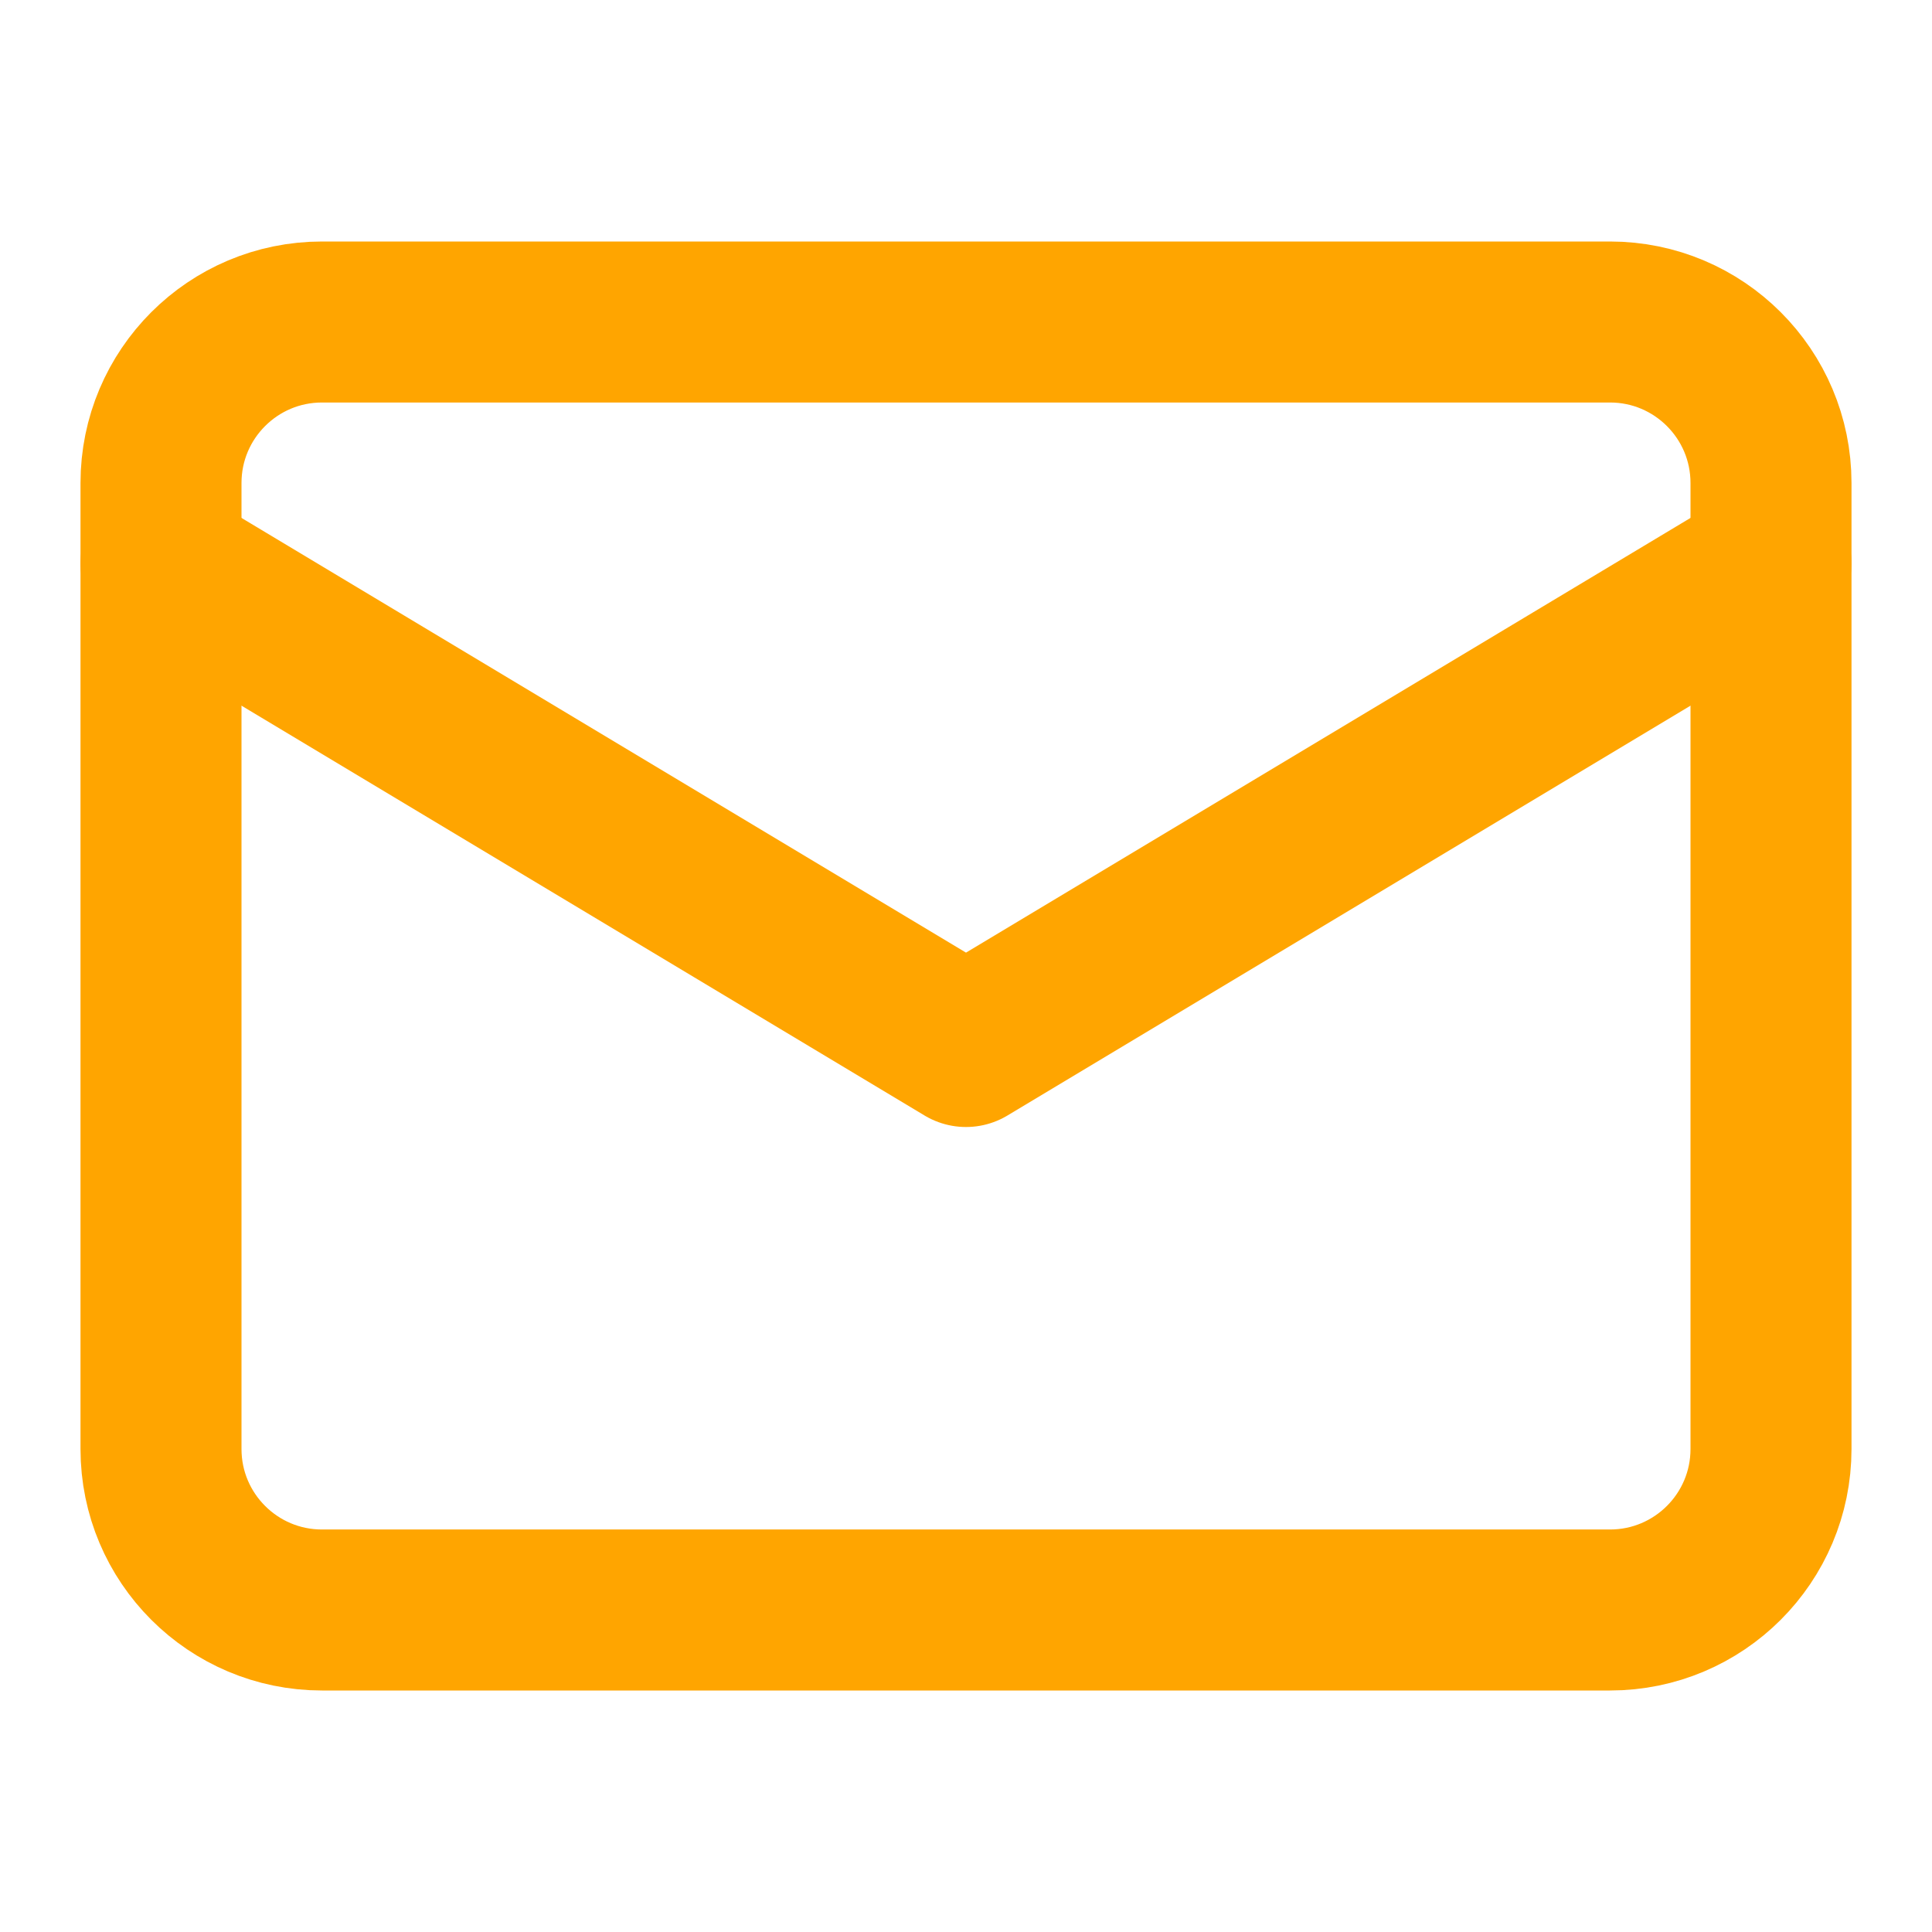
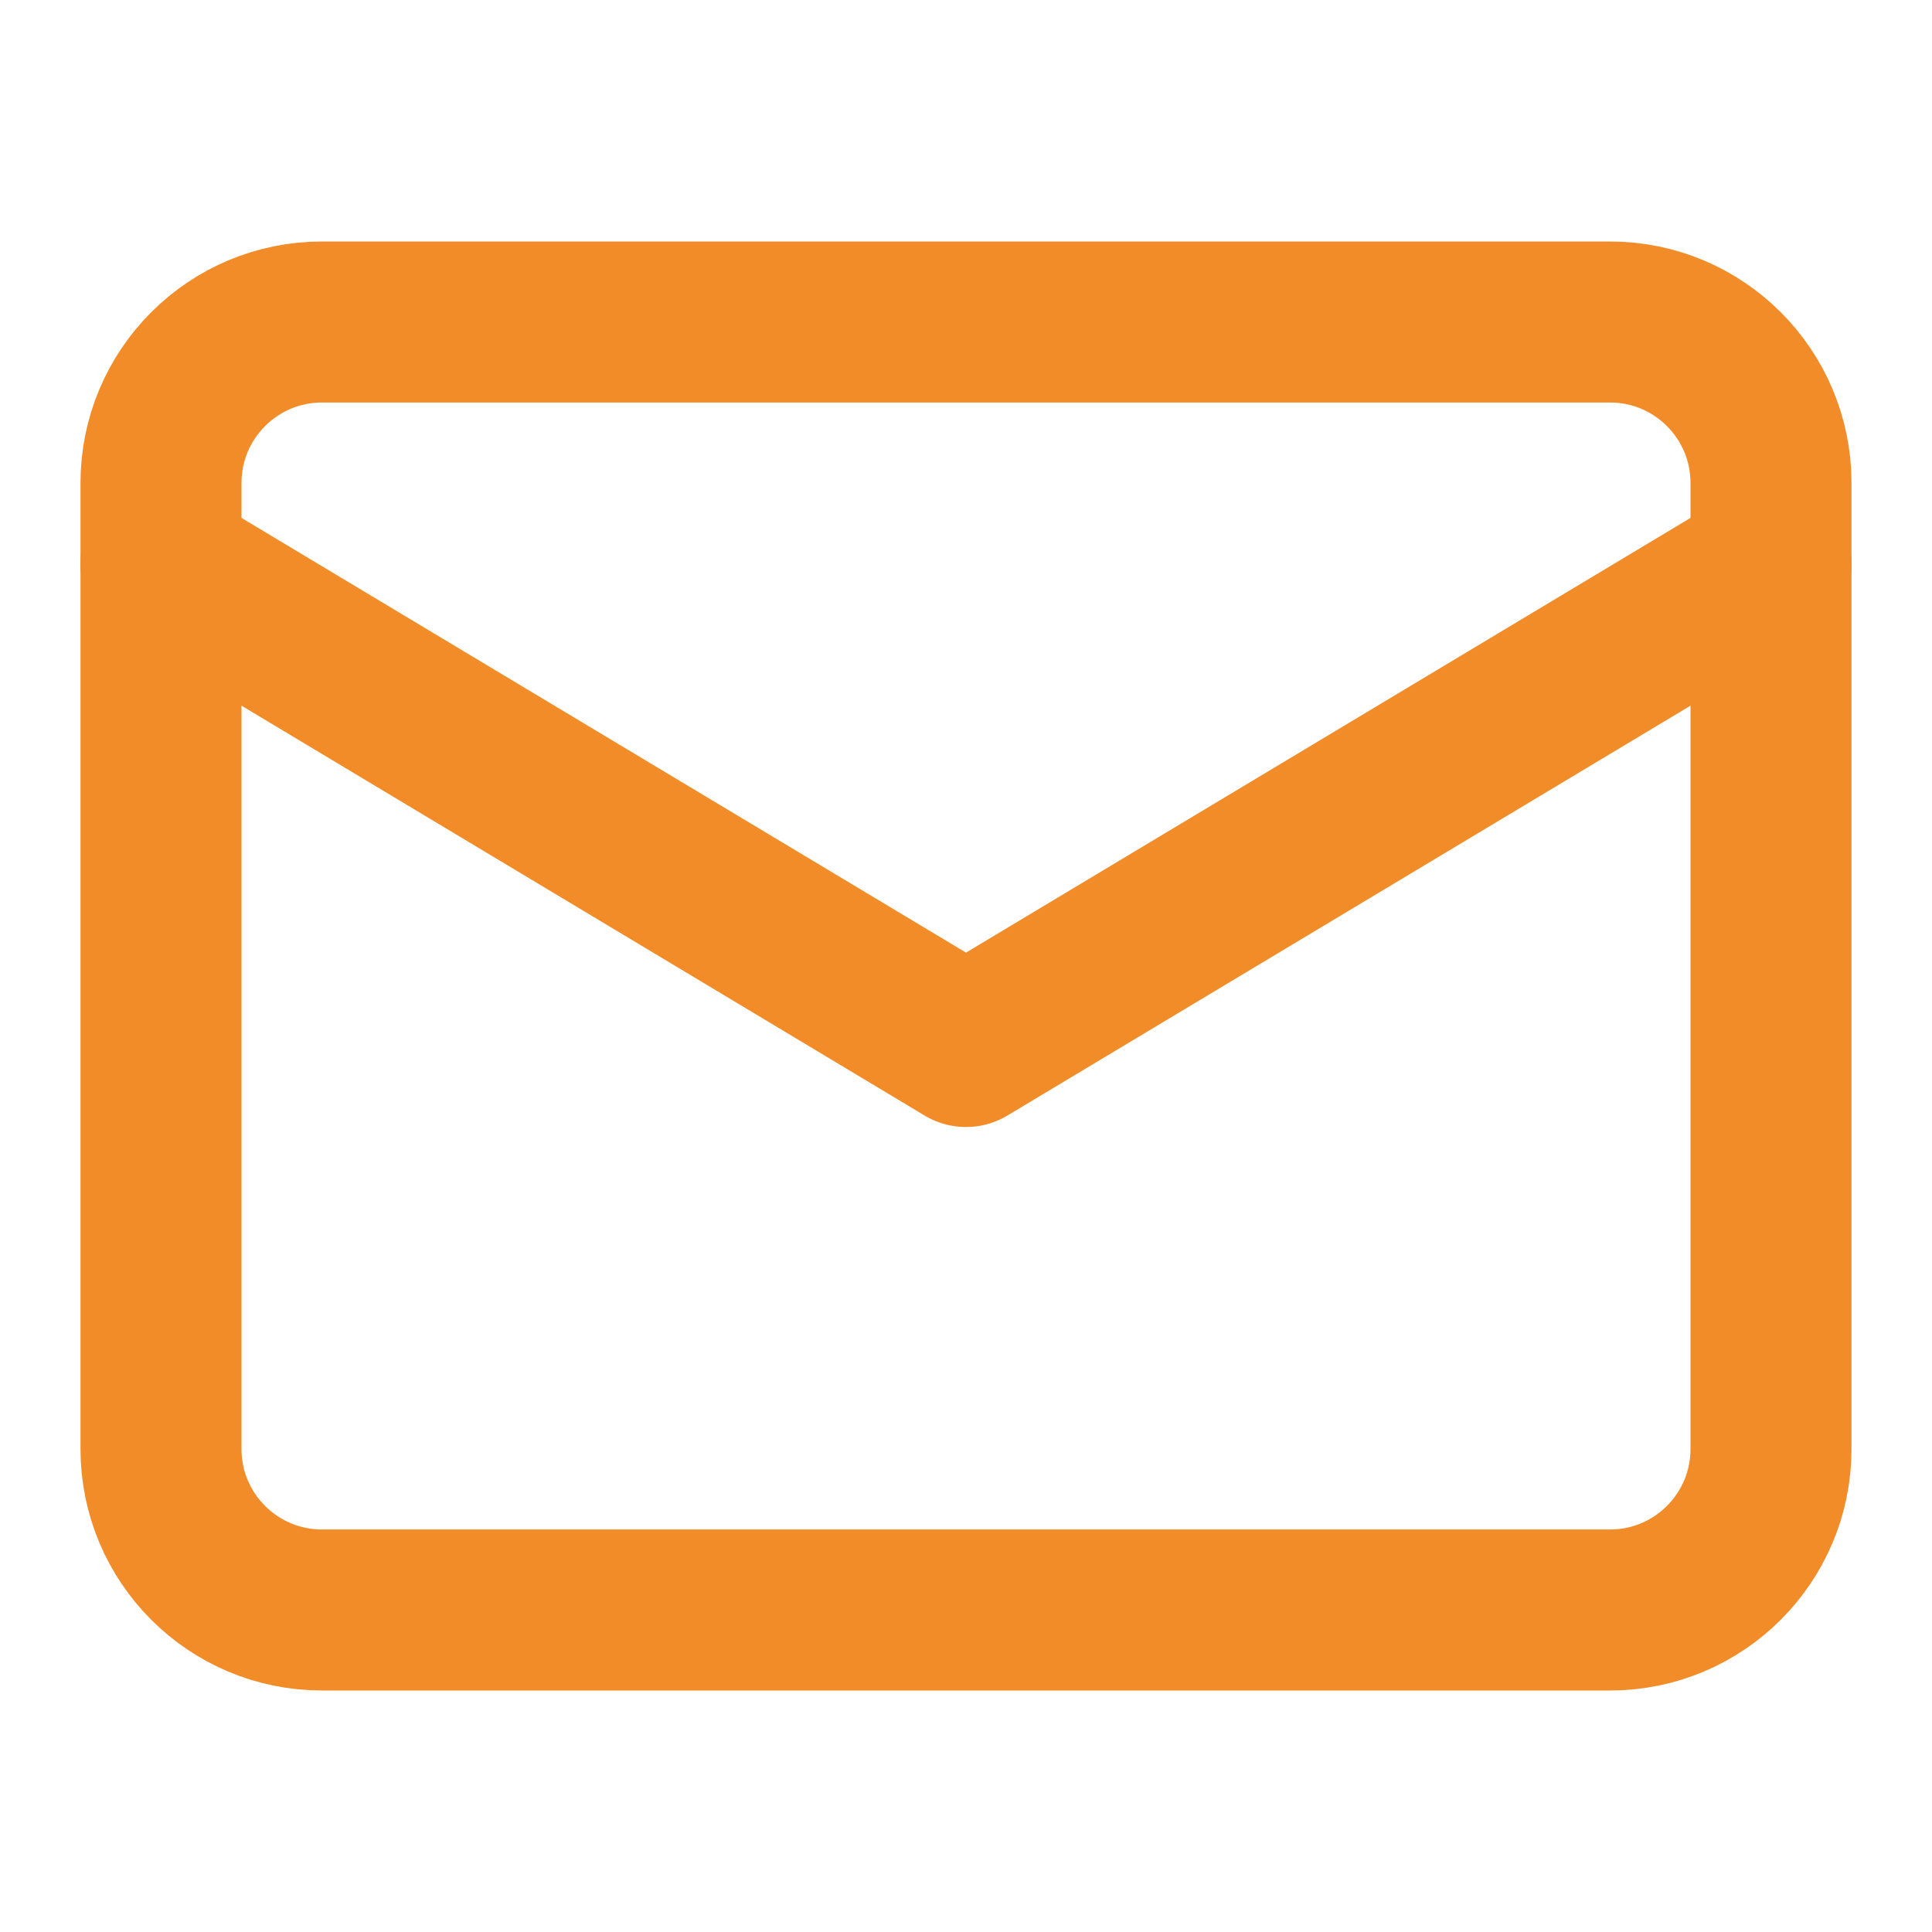
- <svg xmlns="http://www.w3.org/2000/svg" width="24" height="24" viewBox="0 0 24 24" fill="none" stroke="#FFA500" stroke-width="2" stroke-linecap="round" stroke-linejoin="round">
+ <svg xmlns="http://www.w3.org/2000/svg" width="24" height="24" viewBox="0 0 24 24" fill="none" stroke="#F28C28" stroke-width="2" stroke-linecap="round" stroke-linejoin="round">
  <rect x="2" y="4" width="20" height="16" rx="2" />
  <path d="m2 7 10 6 10-6" />
</svg>
